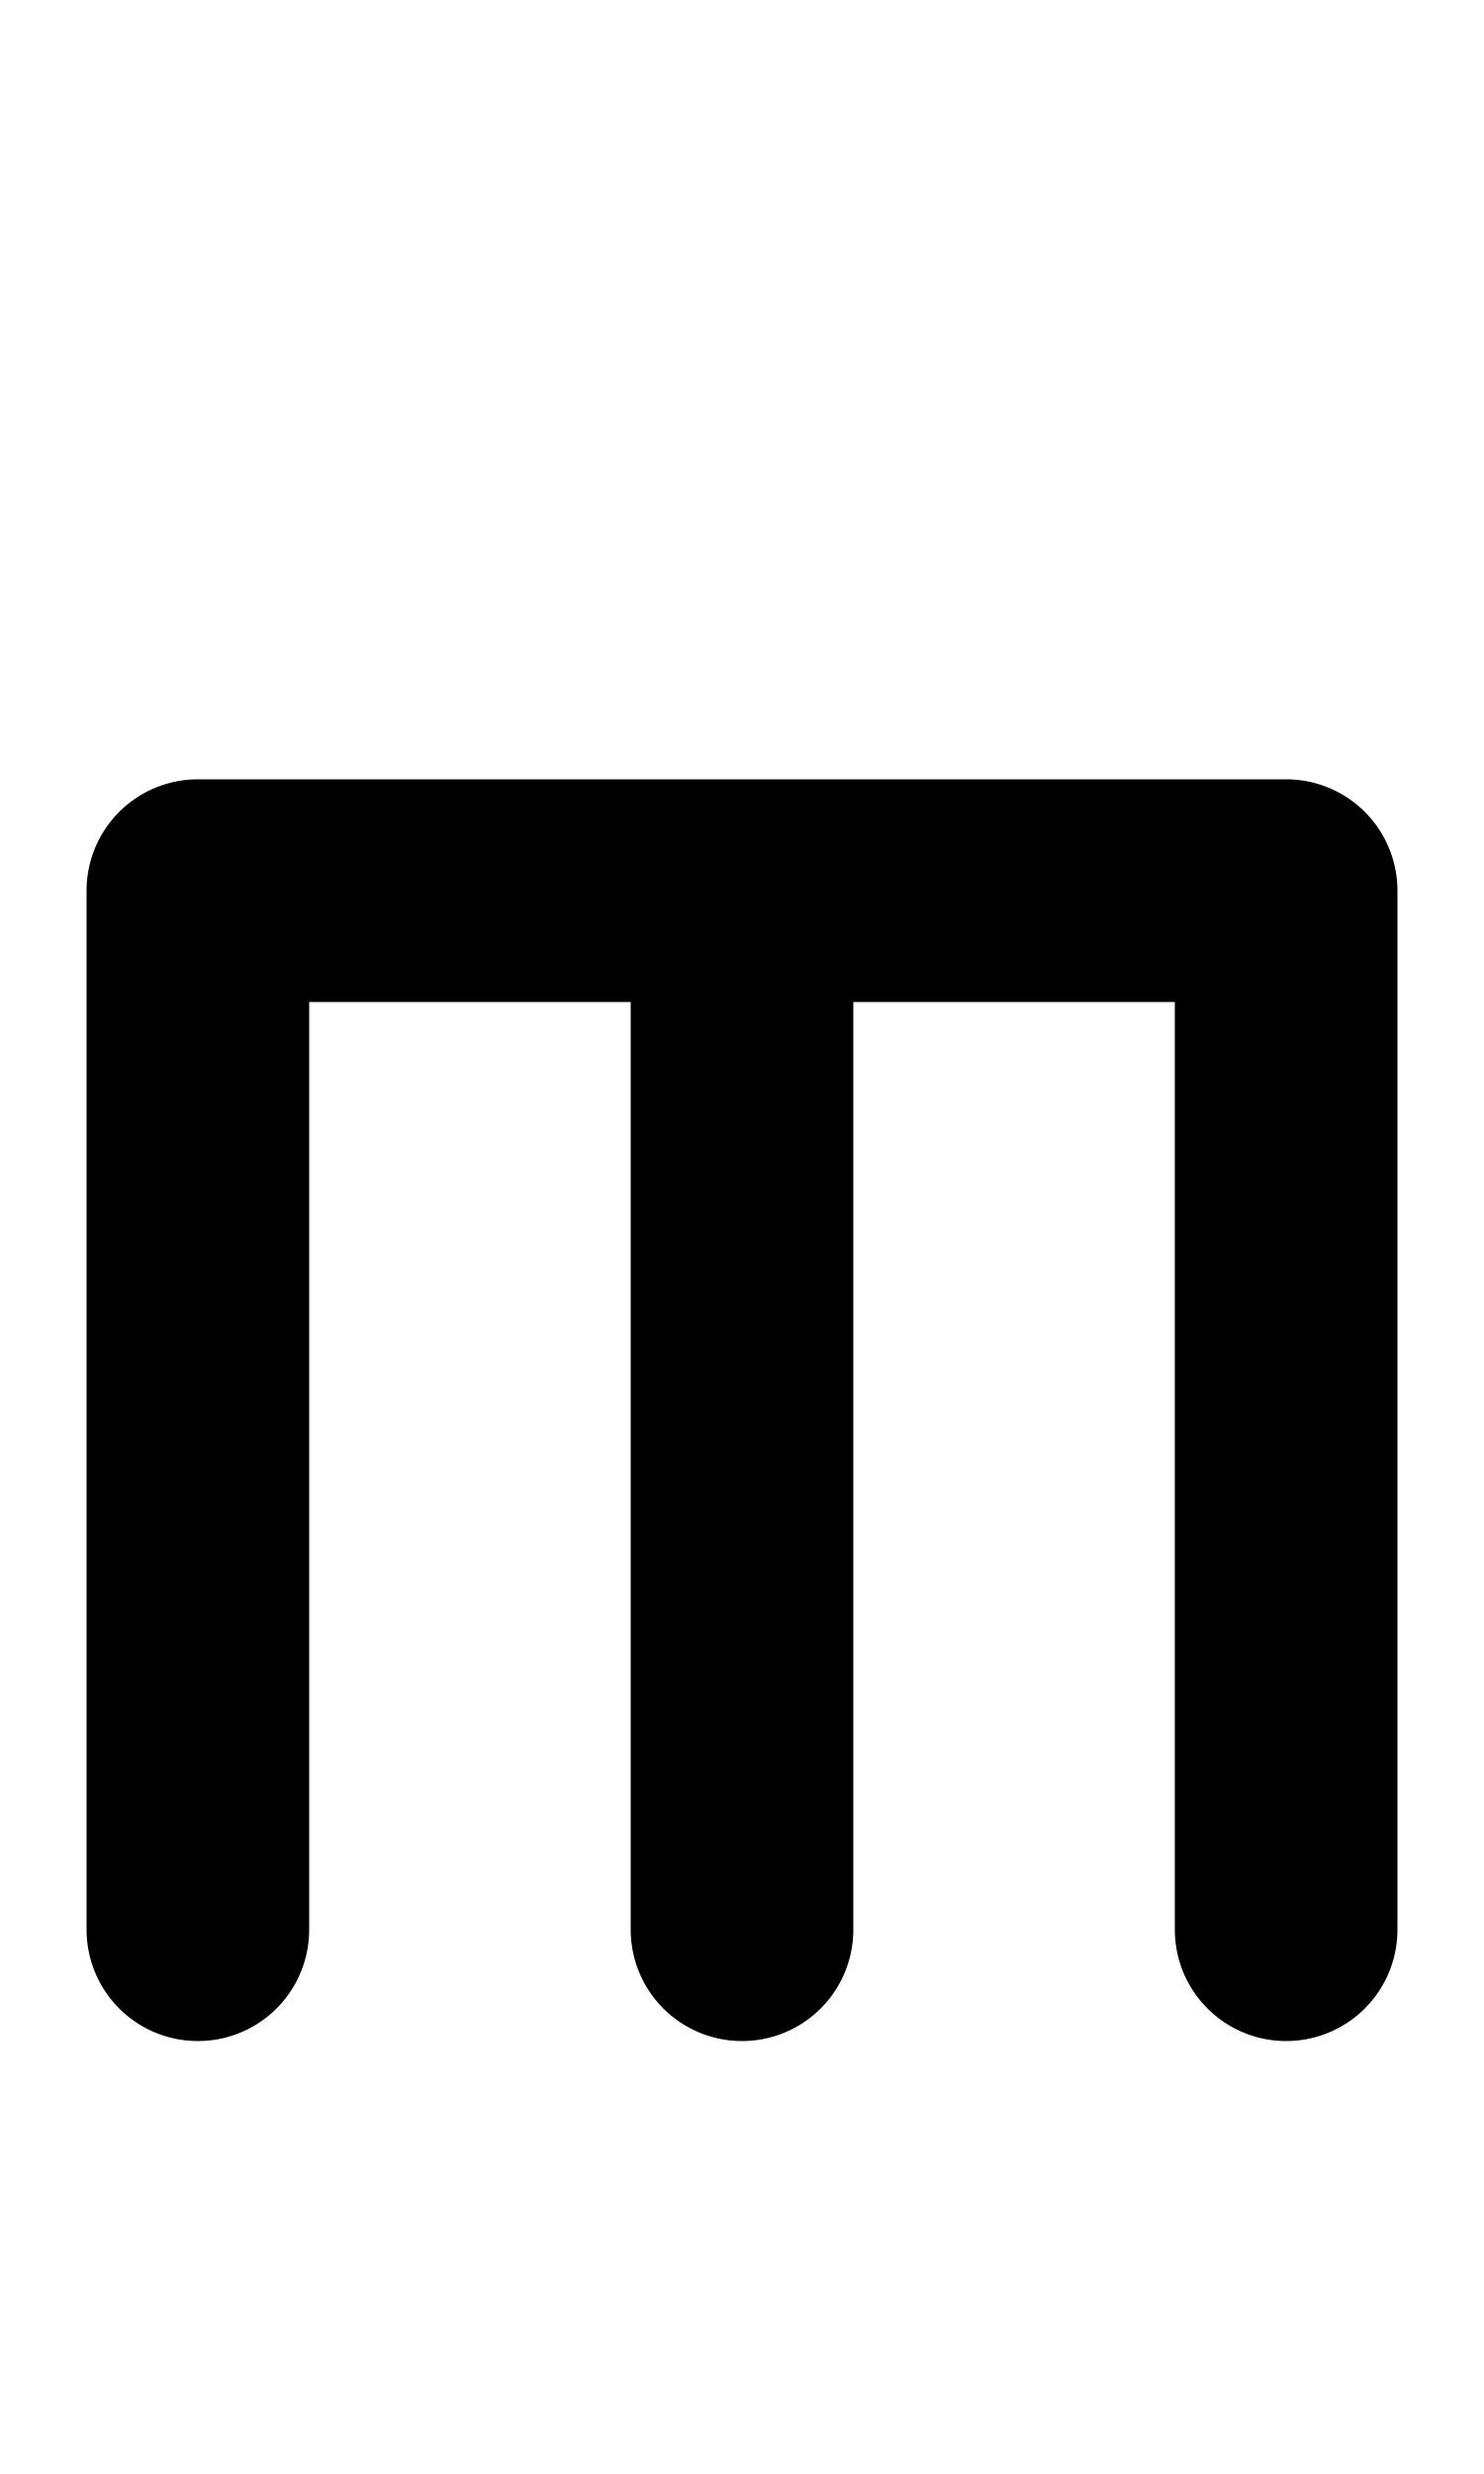
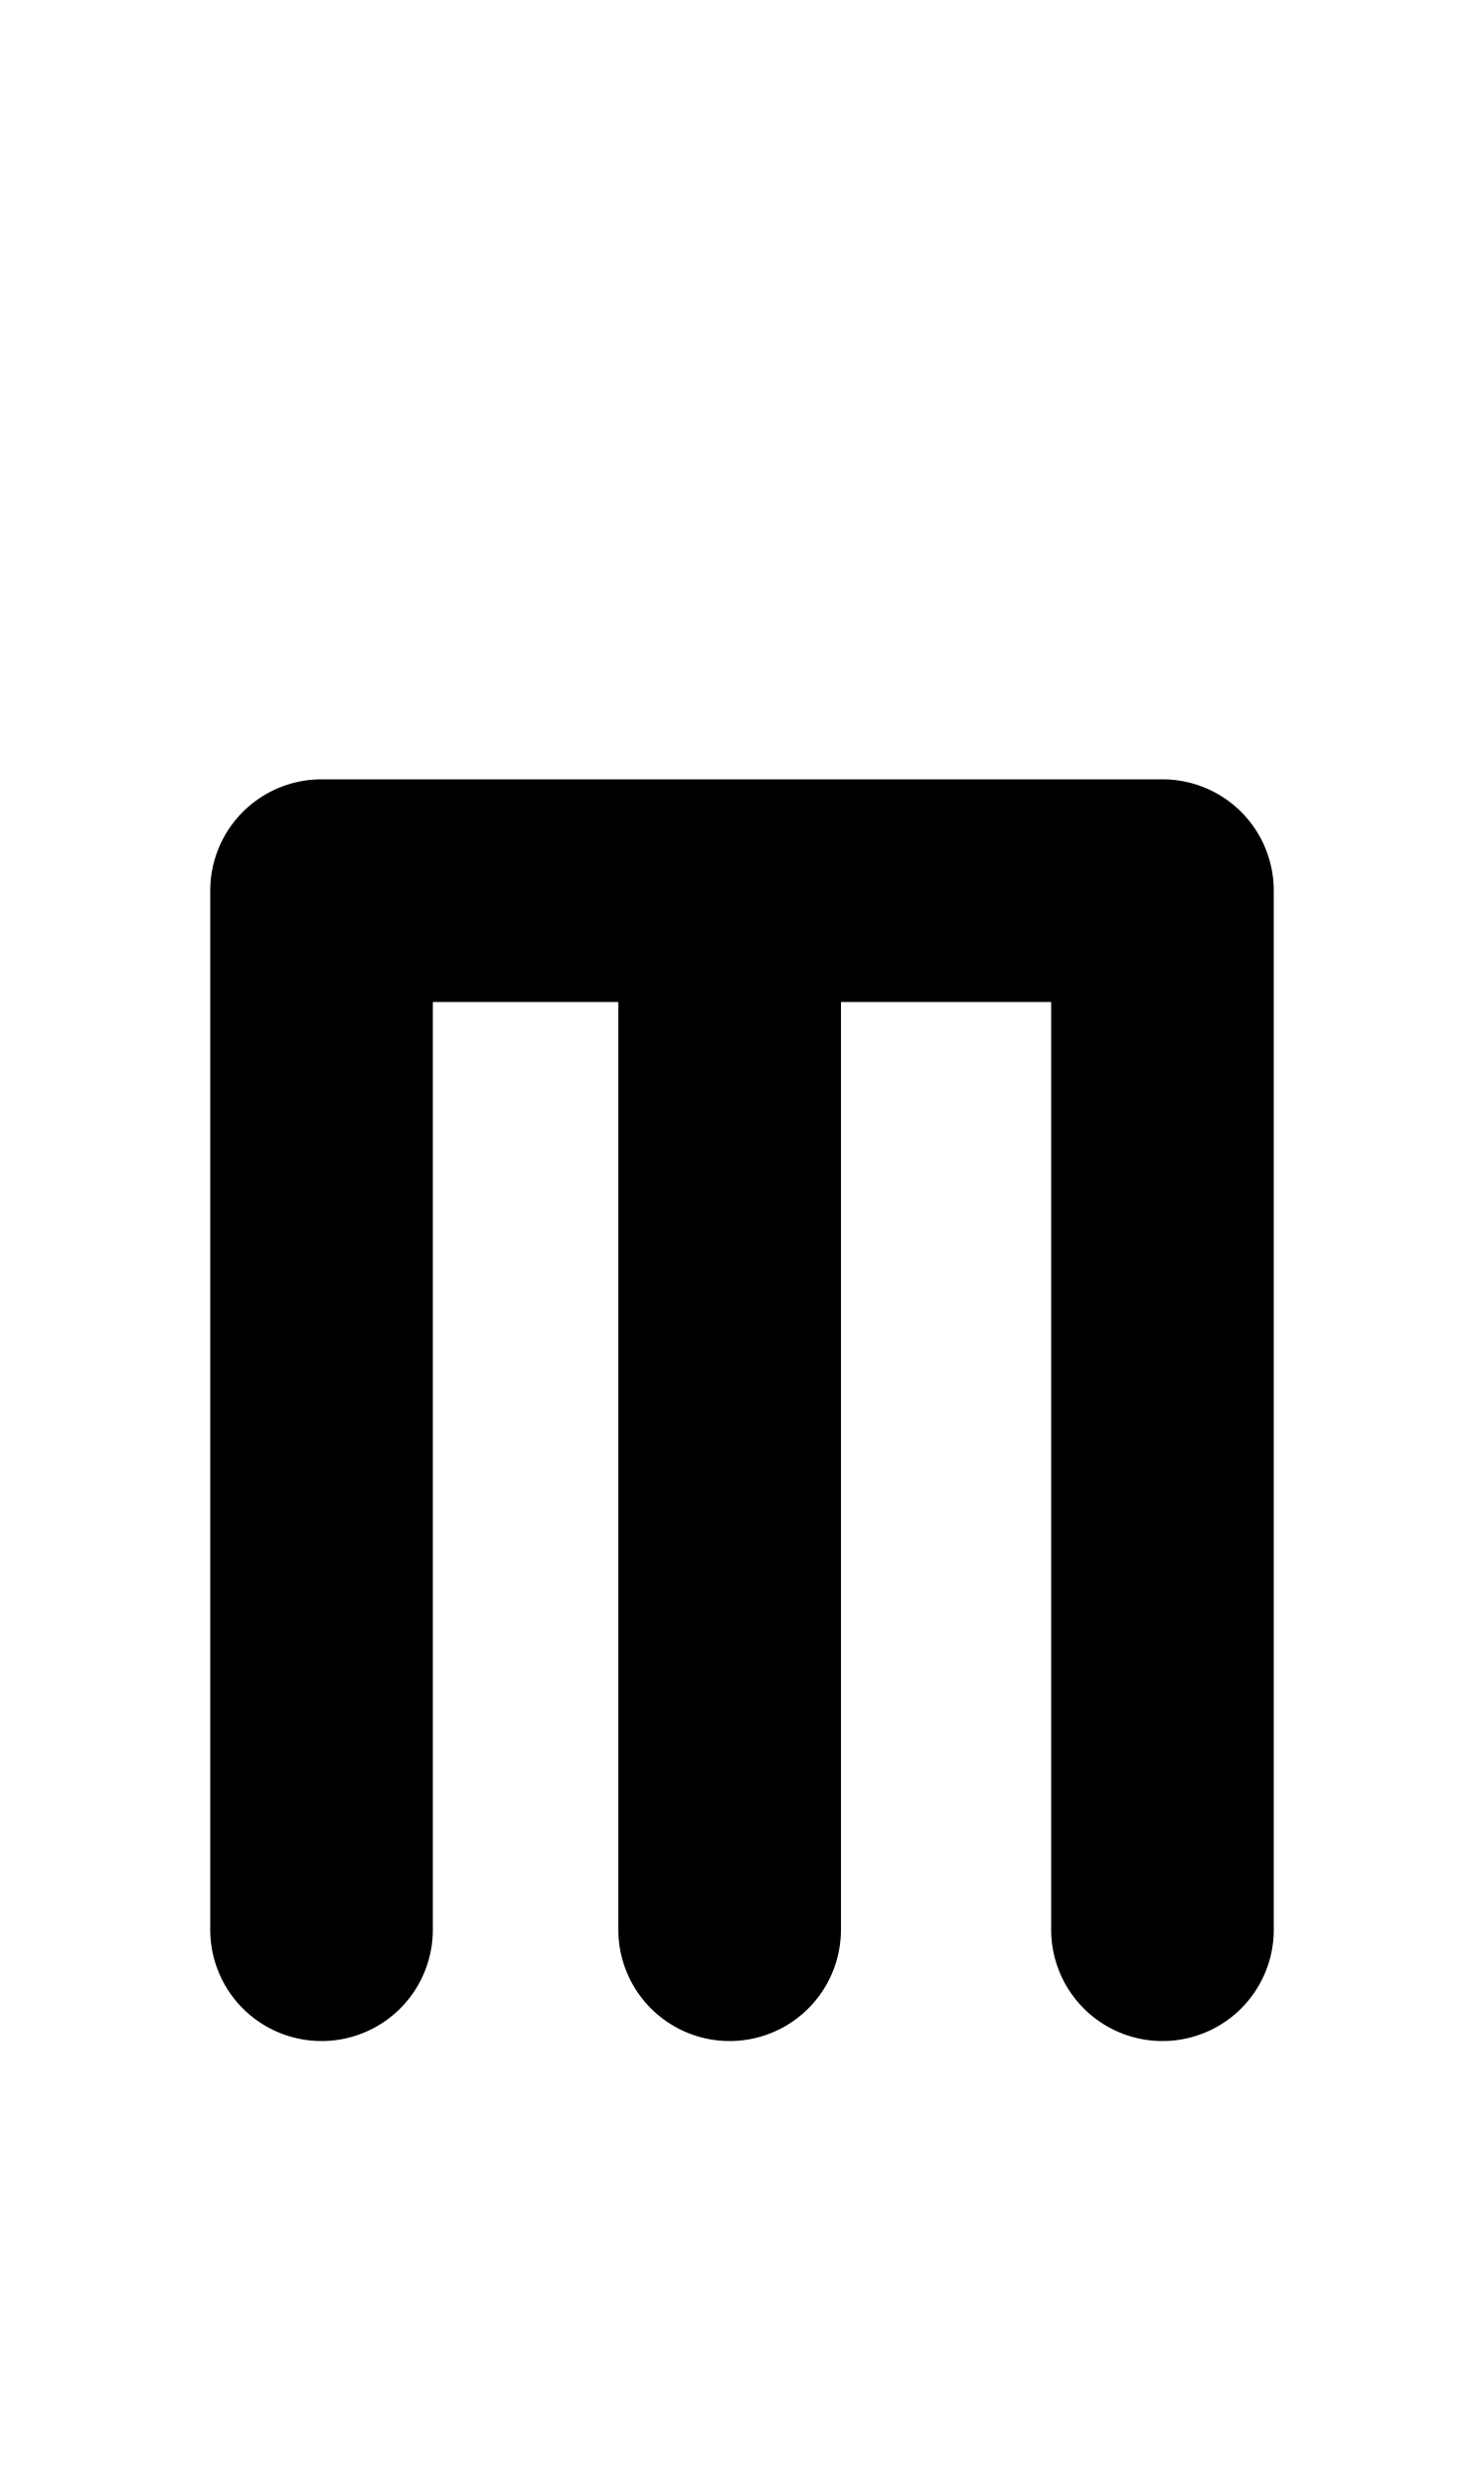
- <svg xmlns="http://www.w3.org/2000/svg" width="600.000" height="1000" viewBox="0 0 600.000 1000">
-   <path d="M 35.054 782.208 L 35.122 783.310 L 35.217 784.411 L 35.338 785.508 L 35.487 786.603 L 35.663 787.693 L 35.865 788.779 L 36.093 789.860 L 36.349 790.934 L 36.630 792.002 L 36.938 793.063 L 37.271 794.116 L 37.631 795.160 L 38.015 796.195 L 38.425 797.221 L 38.861 798.236 L 39.320 799.240 L 39.805 800.233 L 40.314 801.213 L 40.846 802.180 L 41.402 803.135 L 41.982 804.075 L 42.584 805.001 L 43.209 805.911 L 43.856 806.806 L 44.524 807.685 L 45.215 808.548 L 45.926 809.393 L 46.657 810.220 L 47.409 811.029 L 48.180 811.820 L 48.971 812.591 L 49.780 813.343 L 50.607 814.074 L 51.452 814.785 L 52.315 815.476 L 53.194 816.144 L 54.089 816.791 L 54.999 817.416 L 55.925 818.018 L 56.865 818.598 L 57.820 819.154 L 58.787 819.686 L 59.767 820.195 L 60.760 820.680 L 61.764 821.139 L 62.779 821.575 L 63.805 821.985 L 64.840 822.369 L 65.884 822.729 L 66.937 823.062 L 67.998 823.370 L 69.066 823.651 L 70.140 823.907 L 71.221 824.135 L 72.307 824.337 L 73.397 824.513 L 74.492 824.662 L 75.589 824.783 L 76.690 824.878 L 77.792 824.946 L 78.896 824.986 L 80.000 825.000 L 81.104 824.986 L 82.208 824.946 L 83.310 824.878 L 84.411 824.783 L 85.508 824.662 L 86.603 824.513 L 87.693 824.337 L 88.779 824.135 L 89.860 823.907 L 90.934 823.651 L 92.002 823.370 L 93.063 823.062 L 94.116 822.729 L 95.160 822.369 L 96.195 821.985 L 97.221 821.575 L 98.236 821.139 L 99.240 820.680 L 100.233 820.195 L 101.213 819.686 L 102.180 819.154 L 103.135 818.598 L 104.075 818.018 L 105.001 817.416 L 105.911 816.791 L 106.806 816.144 L 107.685 815.476 L 108.548 814.785 L 109.393 814.074 L 110.220 813.343 L 111.029 812.591 L 111.820 811.820 L 112.591 811.029 L 113.343 810.220 L 114.074 809.393 L 114.785 808.548 L 115.476 807.685 L 116.144 806.806 L 116.791 805.911 L 117.416 805.001 L 118.018 804.075 L 118.598 803.135 L 119.154 802.180 L 119.686 801.213 L 120.195 800.233 L 120.680 799.240 L 121.139 798.236 L 121.575 797.221 L 121.985 796.195 L 122.369 795.160 L 122.729 794.116 L 123.062 793.063 L 123.370 792.002 L 123.651 790.934 L 123.907 789.860 L 124.135 788.779 L 124.337 787.693 L 124.513 786.603 L 124.662 785.508 L 124.783 784.411 L 124.878 783.310 L 124.946 782.208 L 124.986 781.104 L 125.000 780.000 L 125.000 405.000 L 255.000 405.000 L 255.000 780.000 L 255.014 781.104 L 255.054 782.208 L 255.122 783.310 L 255.217 784.411 L 255.338 785.508 L 255.487 786.603 L 255.663 787.693 L 255.865 788.779 L 256.093 789.860 L 256.349 790.934 L 256.630 792.002 L 256.938 793.063 L 257.271 794.116 L 257.631 795.160 L 258.015 796.195 L 258.425 797.221 L 258.861 798.236 L 259.320 799.240 L 259.805 800.233 L 260.314 801.213 L 260.846 802.180 L 261.402 803.135 L 261.982 804.075 L 262.584 805.001 L 263.209 805.911 L 263.856 806.806 L 264.524 807.685 L 265.215 808.548 L 265.926 809.393 L 266.657 810.220 L 267.409 811.029 L 268.180 811.820 L 268.971 812.591 L 269.780 813.343 L 270.607 814.074 L 271.452 814.785 L 272.315 815.476 L 273.194 816.144 L 274.089 816.791 L 274.999 817.416 L 275.925 818.018 L 276.865 818.598 L 277.820 819.154 L 278.787 819.686 L 279.767 820.195 L 280.760 820.680 L 281.764 821.139 L 282.779 821.575 L 283.805 821.985 L 284.840 822.369 L 285.884 822.729 L 286.937 823.062 L 287.998 823.370 L 289.066 823.651 L 290.140 823.907 L 291.221 824.135 L 292.307 824.337 L 293.397 824.513 L 294.492 824.662 L 295.589 824.783 L 296.690 824.878 L 297.792 824.946 L 298.896 824.986 L 300.000 825.000 L 301.104 824.986 L 302.208 824.946 L 303.310 824.878 L 304.411 824.783 L 305.508 824.662 L 306.603 824.513 L 307.693 824.337 L 308.779 824.135 L 309.860 823.907 L 310.934 823.651 L 312.002 823.370 L 313.063 823.062 L 314.116 822.729 L 315.160 822.369 L 316.195 821.985 L 317.221 821.575 L 318.236 821.139 L 319.240 820.680 L 320.233 820.195 L 321.213 819.686 L 322.180 819.154 L 323.135 818.598 L 324.075 818.018 L 325.001 817.416 L 325.911 816.791 L 326.806 816.144 L 327.685 815.476 L 328.548 814.785 L 329.393 814.074 L 330.220 813.343 L 331.029 812.591 L 331.820 811.820 L 332.591 811.029 L 333.343 810.220 L 334.074 809.393 L 334.785 808.548 L 335.476 807.685 L 336.144 806.806 L 336.791 805.911 L 337.416 805.001 L 338.018 804.075 L 338.598 803.135 L 339.154 802.180 L 339.686 801.213 L 340.195 800.233 L 340.680 799.240 L 341.139 798.236 L 341.575 797.221 L 341.985 796.195 L 342.369 795.160 L 342.729 794.116 L 343.062 793.063 L 343.370 792.002 L 343.651 790.934 L 343.907 789.860 L 344.135 788.779 L 344.337 787.693 L 344.513 786.603 L 344.662 785.508 L 344.783 784.411 L 344.878 783.310 L 344.946 782.208 L 344.986 781.104 L 345.000 780.000 L 345.000 405.000 L 475.000 405.000 L 475.000 780.000 L 475.014 781.104 L 475.054 782.208 L 475.122 783.310 L 475.217 784.411 L 475.338 785.508 L 475.487 786.603 L 475.663 787.693 L 475.865 788.779 L 476.093 789.860 L 476.349 790.934 L 476.630 792.002 L 476.938 793.063 L 477.271 794.116 L 477.631 795.160 L 478.015 796.195 L 478.425 797.221 L 478.861 798.236 L 479.320 799.240 L 479.805 800.233 L 480.314 801.213 L 480.846 802.180 L 481.402 803.135 L 481.982 804.075 L 482.584 805.001 L 483.209 805.911 L 483.856 806.806 L 484.524 807.685 L 485.215 808.548 L 485.926 809.393 L 486.657 810.220 L 487.409 811.029 L 488.180 811.820 L 488.971 812.591 L 489.780 813.343 L 490.607 814.074 L 491.452 814.785 L 492.315 815.476 L 493.194 816.144 L 494.089 816.791 L 494.999 817.416 L 495.925 818.018 L 496.865 818.598 L 497.820 819.154 L 498.787 819.686 L 499.767 820.195 L 500.760 820.680 L 501.764 821.139 L 502.779 821.575 L 503.805 821.985 L 504.840 822.369 L 505.884 822.729 L 506.937 823.062 L 507.998 823.370 L 509.066 823.651 L 510.140 823.907 L 511.221 824.135 L 512.307 824.337 L 513.397 824.513 L 514.492 824.662 L 515.589 824.783 L 516.690 824.878 L 517.792 824.946 L 518.896 824.986 L 520.000 825.000 L 521.104 824.986 L 522.208 824.946 L 523.310 824.878 L 524.411 824.783 L 525.508 824.662 L 526.603 824.513 L 527.693 824.337 L 528.779 824.135 L 529.860 823.907 L 530.934 823.651 L 532.002 823.370 L 533.063 823.062 L 534.116 822.729 L 535.160 822.369 L 536.195 821.985 L 537.221 821.575 L 538.236 821.139 L 539.240 820.680 L 540.233 820.195 L 541.213 819.686 L 542.180 819.154 L 543.135 818.598 L 544.075 818.018 L 545.001 817.416 L 545.911 816.791 L 546.806 816.144 L 547.685 815.476 L 548.548 814.785 L 549.393 814.074 L 550.220 813.343 L 551.029 812.591 L 551.820 811.820 L 552.591 811.029 L 553.343 810.220 L 554.074 809.393 L 554.785 808.548 L 555.476 807.685 L 556.144 806.806 L 556.791 805.911 L 557.416 805.001 L 558.018 804.075 L 558.598 803.135 L 559.154 802.180 L 559.686 801.213 L 560.195 800.233 L 560.680 799.240 L 561.139 798.236 L 561.575 797.221 L 561.985 796.195 L 562.369 795.160 L 562.729 794.116 L 563.062 793.063 L 563.370 792.002 L 563.651 790.934 L 563.907 789.860 L 564.135 788.779 L 564.337 787.693 L 564.513 786.603 L 564.662 785.508 L 564.783 784.411 L 564.878 783.310 L 564.946 782.208 L 564.986 781.104 L 565.000 780.000 L 565.000 360.000 L 564.986 358.896 L 564.946 357.792 L 564.878 356.690 L 564.783 355.589 L 564.662 354.492 L 564.513 353.397 L 564.337 352.307 L 564.135 351.221 L 563.907 350.140 L 563.651 349.066 L 563.370 347.998 L 563.062 346.937 L 562.729 345.884 L 562.369 344.840 L 561.985 343.805 L 561.575 342.779 L 561.139 341.764 L 560.680 340.760 L 560.195 339.767 L 559.686 338.787 L 559.154 337.820 L 558.598 336.865 L 558.018 335.925 L 557.416 334.999 L 556.791 334.089 L 556.144 333.194 L 555.476 332.315 L 554.785 331.452 L 554.074 330.607 L 553.343 329.780 L 552.591 328.971 L 551.820 328.180 L 551.029 327.409 L 550.220 326.657 L 549.393 325.926 L 548.548 325.215 L 547.685 324.524 L 546.806 323.856 L 545.911 323.209 L 545.001 322.584 L 544.075 321.982 L 543.135 321.402 L 542.180 320.846 L 541.213 320.314 L 540.233 319.805 L 539.240 319.320 L 538.236 318.861 L 537.221 318.425 L 536.195 318.015 L 535.160 317.631 L 534.116 317.271 L 533.063 316.938 L 532.002 316.630 L 530.934 316.349 L 529.860 316.093 L 528.779 315.865 L 527.693 315.663 L 526.603 315.487 L 525.508 315.338 L 524.411 315.217 L 523.310 315.122 L 522.208 315.054 L 521.104 315.014 L 520.000 315.000 L 300.000 315.000 L 80.000 315.000 L 78.896 315.014 L 77.792 315.054 L 76.690 315.122 L 75.589 315.217 L 74.492 315.338 L 73.397 315.487 L 72.307 315.663 L 72.256 315.672 L 71.221 315.865 L 70.198 316.081 L 70.140 316.093 L 69.066 316.349 L 67.998 316.630 L 66.937 316.938 L 65.884 317.271 L 64.840 317.631 L 63.805 318.015 L 62.779 318.425 L 61.764 318.861 L 60.760 319.320 L 59.842 319.769 L 59.767 319.805 L 58.787 320.314 L 57.820 320.846 L 56.865 321.402 L 55.925 321.982 L 54.999 322.584 L 54.544 322.896 L 54.089 323.209 L 53.194 323.856 L 52.315 324.524 L 51.766 324.963 L 51.452 325.215 L 50.607 325.926 L 49.780 326.657 L 48.971 327.409 L 48.874 327.503 L 48.180 328.180 L 47.508 328.869 L 47.409 328.971 L 46.657 329.780 L 46.291 330.194 L 45.926 330.607 L 45.215 331.452 L 44.524 332.315 L 43.856 333.194 L 43.209 334.089 L 42.584 334.999 L 42.097 335.747 L 41.982 335.925 L 41.402 336.865 L 40.846 337.820 L 40.314 338.787 L 39.805 339.767 L 39.320 340.760 L 38.861 341.764 L 38.425 342.779 L 38.015 343.805 L 37.820 344.329 L 37.631 344.840 L 37.271 345.884 L 37.032 346.639 L 36.938 346.937 L 36.630 347.998 L 36.349 349.066 L 36.093 350.140 L 35.865 351.221 L 35.663 352.307 L 35.487 353.397 L 35.338 354.492 L 35.217 355.589 L 35.122 356.690 L 35.054 357.792 L 35.014 358.896 L 35.000 360.000 L 35.000 780.000 L 35.014 781.104 L 35.054 782.208 Z" fill="black" fill-rule="evenodd" />
+ <svg xmlns="http://www.w3.org/2000/svg" viewBox="0 0 600.000 1000" width="600.000" height="1000">
+   <path d="M 250.000 405.000 L 250.000 780.000 L 250.014 781.104 L 250.054 782.208 L 250.122 783.310 L 250.217 784.411 L 250.338 785.508 L 250.487 786.603 L 250.663 787.693 L 250.865 788.779 L 251.093 789.860 L 251.349 790.934 L 251.630 792.002 L 251.938 793.063 L 252.271 794.116 L 252.631 795.160 L 253.015 796.195 L 253.425 797.221 L 253.861 798.236 L 254.320 799.240 L 254.805 800.233 L 255.314 801.213 L 255.846 802.180 L 256.402 803.135 L 256.982 804.075 L 257.584 805.001 L 258.209 805.911 L 258.856 806.806 L 259.524 807.685 L 260.215 808.548 L 260.926 809.393 L 261.657 810.220 L 262.409 811.029 L 263.180 811.820 L 263.971 812.591 L 264.780 813.343 L 265.607 814.074 L 266.452 814.785 L 267.315 815.476 L 268.194 816.144 L 269.089 816.791 L 269.999 817.416 L 270.925 818.018 L 271.865 818.598 L 272.820 819.154 L 273.787 819.686 L 274.767 820.195 L 275.760 820.680 L 276.764 821.139 L 277.779 821.575 L 278.805 821.985 L 279.840 822.369 L 280.884 822.729 L 281.937 823.062 L 282.998 823.370 L 284.066 823.651 L 285.140 823.907 L 286.221 824.135 L 287.307 824.337 L 288.397 824.513 L 289.492 824.662 L 290.589 824.783 L 291.690 824.878 L 292.792 824.946 L 293.896 824.986 L 295.000 825.000 L 296.104 824.986 L 297.208 824.946 L 298.310 824.878 L 299.411 824.783 L 300.508 824.662 L 301.603 824.513 L 302.693 824.337 L 303.779 824.135 L 304.860 823.907 L 305.934 823.651 L 307.002 823.370 L 308.063 823.062 L 309.116 822.729 L 310.160 822.369 L 311.195 821.985 L 312.221 821.575 L 313.236 821.139 L 314.240 820.680 L 315.233 820.195 L 316.213 819.686 L 317.180 819.154 L 318.135 818.598 L 319.075 818.018 L 320.001 817.416 L 320.911 816.791 L 321.806 816.144 L 322.685 815.476 L 323.548 814.785 L 324.393 814.074 L 325.220 813.343 L 326.029 812.591 L 326.820 811.820 L 327.591 811.029 L 328.343 810.220 L 329.074 809.393 L 329.785 808.548 L 330.476 807.685 L 331.144 806.806 L 331.791 805.911 L 332.416 805.001 L 333.018 804.075 L 333.598 803.135 L 334.154 802.180 L 334.686 801.213 L 335.195 800.233 L 335.680 799.240 L 336.139 798.236 L 336.575 797.221 L 336.985 796.195 L 337.369 795.160 L 337.729 794.116 L 338.062 793.063 L 338.370 792.002 L 338.651 790.934 L 338.907 789.860 L 339.135 788.779 L 339.337 787.693 L 339.513 786.603 L 339.662 785.508 L 339.783 784.411 L 339.878 783.310 L 339.946 782.208 L 339.986 781.104 L 340.000 780.000 L 340.000 405.000 L 425.000 405.000 L 425.000 780.000 L 425.014 781.104 L 425.054 782.208 L 425.122 783.310 L 425.217 784.411 L 425.338 785.508 L 425.487 786.603 L 425.663 787.693 L 425.865 788.779 L 426.093 789.860 L 426.349 790.934 L 426.630 792.002 L 426.938 793.063 L 427.271 794.116 L 427.631 795.160 L 428.015 796.195 L 428.425 797.221 L 428.861 798.236 L 429.320 799.240 L 429.805 800.233 L 430.314 801.213 L 430.846 802.180 L 431.402 803.135 L 431.982 804.075 L 432.584 805.001 L 433.209 805.911 L 433.856 806.806 L 434.524 807.685 L 435.215 808.548 L 435.926 809.393 L 436.657 810.220 L 437.409 811.029 L 438.180 811.820 L 438.971 812.591 L 439.780 813.343 L 440.607 814.074 L 441.452 814.785 L 442.315 815.476 L 443.194 816.144 L 444.089 816.791 L 444.999 817.416 L 445.925 818.018 L 446.865 818.598 L 447.820 819.154 L 448.787 819.686 L 449.767 820.195 L 450.760 820.680 L 451.764 821.139 L 452.779 821.575 L 453.805 821.985 L 454.840 822.369 L 455.884 822.729 L 456.937 823.062 L 457.998 823.370 L 459.066 823.651 L 460.140 823.907 L 461.221 824.135 L 462.307 824.337 L 463.397 824.513 L 464.492 824.662 L 465.589 824.783 L 466.690 824.878 L 467.792 824.946 L 468.896 824.986 L 470.000 825.000 L 471.104 824.986 L 472.208 824.946 L 473.310 824.878 L 474.411 824.783 L 475.508 824.662 L 476.603 824.513 L 477.693 824.337 L 478.779 824.135 L 479.860 823.907 L 480.934 823.651 L 482.002 823.370 L 483.063 823.062 L 484.116 822.729 L 485.160 822.369 L 486.195 821.985 L 487.221 821.575 L 488.236 821.139 L 489.240 820.680 L 490.233 820.195 L 491.213 819.686 L 492.180 819.154 L 493.135 818.598 L 494.075 818.018 L 495.001 817.416 L 495.911 816.791 L 496.806 816.144 L 497.685 815.476 L 498.548 814.785 L 499.393 814.074 L 500.220 813.343 L 501.029 812.591 L 501.820 811.820 L 502.591 811.029 L 503.343 810.220 L 504.074 809.393 L 504.785 808.548 L 505.476 807.685 L 506.144 806.806 L 506.791 805.911 L 507.416 805.001 L 508.018 804.075 L 508.598 803.135 L 509.154 802.180 L 509.686 801.213 L 510.195 800.233 L 510.680 799.240 L 511.139 798.236 L 511.575 797.221 L 511.985 796.195 L 512.369 795.160 L 512.729 794.116 L 513.062 793.063 L 513.370 792.002 L 513.651 790.934 L 513.907 789.860 L 514.135 788.779 L 514.337 787.693 L 514.513 786.603 L 514.662 785.508 L 514.783 784.411 L 514.878 783.310 L 514.946 782.208 L 514.986 781.104 L 515.000 780.000 L 515.000 360.000 L 514.986 358.896 L 514.946 357.792 L 514.878 356.690 L 514.783 355.589 L 514.662 354.492 L 514.513 353.397 L 514.337 352.307 L 514.135 351.221 L 513.907 350.140 L 513.651 349.066 L 513.370 347.998 L 513.062 346.937 L 512.729 345.884 L 512.369 344.840 L 511.985 343.805 L 511.575 342.779 L 511.139 341.764 L 510.680 340.760 L 510.195 339.767 L 509.686 338.787 L 509.154 337.820 L 508.598 336.865 L 508.018 335.925 L 507.416 334.999 L 506.791 334.089 L 506.144 333.194 L 505.476 332.315 L 504.785 331.452 L 504.074 330.607 L 503.343 329.780 L 502.591 328.971 L 501.820 328.180 L 501.029 327.409 L 500.220 326.657 L 499.393 325.926 L 498.548 325.215 L 497.685 324.524 L 496.806 323.856 L 495.911 323.209 L 495.001 322.584 L 494.075 321.982 L 493.135 321.402 L 492.180 320.846 L 491.213 320.314 L 490.233 319.805 L 489.240 319.320 L 488.236 318.861 L 487.221 318.425 L 486.195 318.015 L 485.160 317.631 L 484.116 317.271 L 483.063 316.938 L 482.002 316.630 L 480.934 316.349 L 479.860 316.093 L 478.779 315.865 L 477.693 315.663 L 476.603 315.487 L 475.508 315.338 L 474.411 315.217 L 473.310 315.122 L 472.208 315.054 L 471.104 315.014 L 470.000 315.000 L 295.000 315.000 L 130.000 315.000 L 128.896 315.014 L 127.792 315.054 L 126.690 315.122 L 125.589 315.217 L 124.492 315.338 L 123.397 315.487 L 122.307 315.663 L 121.221 315.865 L 120.140 316.093 L 119.066 316.349 L 117.998 316.630 L 116.937 316.938 L 115.884 317.271 L 114.840 317.631 L 113.805 318.015 L 112.779 318.425 L 111.764 318.861 L 110.760 319.320 L 109.767 319.805 L 108.787 320.314 L 107.820 320.846 L 106.865 321.402 L 105.925 321.982 L 104.999 322.584 L 104.089 323.209 L 103.194 323.856 L 102.315 324.524 L 101.452 325.215 L 100.607 325.926 L 99.780 326.657 L 98.971 327.409 L 98.180 328.180 L 97.409 328.971 L 96.657 329.780 L 95.926 330.607 L 95.215 331.452 L 94.524 332.315 L 93.856 333.194 L 93.209 334.089 L 92.584 334.999 L 91.982 335.925 L 91.402 336.865 L 90.846 337.820 L 90.314 338.787 L 89.805 339.767 L 89.320 340.760 L 88.861 341.764 L 88.425 342.779 L 88.015 343.805 L 87.631 344.840 L 87.271 345.884 L 86.938 346.937 L 86.630 347.998 L 86.349 349.066 L 86.093 350.140 L 85.865 351.221 L 85.663 352.307 L 85.487 353.397 L 85.338 354.492 L 85.217 355.589 L 85.122 356.690 L 85.054 357.792 L 85.014 358.896 L 85.000 360.000 L 85.000 780.000 L 85.014 781.104 L 85.054 782.208 L 85.122 783.310 L 85.217 784.411 L 85.338 785.508 L 85.487 786.603 L 85.663 787.693 L 85.865 788.779 L 86.093 789.860 L 86.349 790.934 L 86.630 792.002 L 86.938 793.063 L 87.271 794.116 L 87.631 795.160 L 88.015 796.195 L 88.425 797.221 L 88.861 798.236 L 89.320 799.240 L 89.805 800.233 L 90.314 801.213 L 90.846 802.180 L 91.402 803.135 L 91.982 804.075 L 92.584 805.001 L 93.209 805.911 L 93.856 806.806 L 94.524 807.685 L 95.215 808.548 L 95.926 809.393 L 96.657 810.220 L 97.409 811.029 L 98.180 811.820 L 98.971 812.591 L 99.780 813.343 L 100.607 814.074 L 101.452 814.785 L 102.315 815.476 L 103.194 816.144 L 104.089 816.791 L 104.999 817.416 L 105.925 818.018 L 106.865 818.598 L 107.820 819.154 L 108.787 819.686 L 109.767 820.195 L 110.760 820.680 L 111.764 821.139 L 112.779 821.575 L 113.805 821.985 L 114.840 822.369 L 115.884 822.729 L 116.937 823.062 L 117.998 823.370 L 119.066 823.651 L 120.140 823.907 L 121.221 824.135 L 122.307 824.337 L 123.397 824.513 L 124.492 824.662 L 125.589 824.783 L 126.690 824.878 L 127.792 824.946 L 128.896 824.986 L 130.000 825.000 L 131.104 824.986 L 132.208 824.946 L 133.310 824.878 L 134.411 824.783 L 135.508 824.662 L 136.603 824.513 L 137.693 824.337 L 138.779 824.135 L 139.860 823.907 L 140.934 823.651 L 142.002 823.370 L 143.063 823.062 L 144.116 822.729 L 145.160 822.369 L 146.195 821.985 L 147.221 821.575 L 148.236 821.139 L 149.240 820.680 L 150.233 820.195 L 151.213 819.686 L 152.180 819.154 L 153.135 818.598 L 154.075 818.018 L 155.001 817.416 L 155.911 816.791 L 156.806 816.144 L 157.685 815.476 L 158.548 814.785 L 159.393 814.074 L 160.220 813.343 L 161.029 812.591 L 161.820 811.820 L 162.591 811.029 L 163.343 810.220 L 164.074 809.393 L 164.785 808.548 L 165.476 807.685 L 166.144 806.806 L 166.791 805.911 L 167.416 805.001 L 168.018 804.075 L 168.598 803.135 L 169.154 802.180 L 169.686 801.213 L 170.195 800.233 L 170.680 799.240 L 171.139 798.236 L 171.575 797.221 L 171.985 796.195 L 172.369 795.160 L 172.729 794.116 L 173.062 793.063 L 173.370 792.002 L 173.651 790.934 L 173.907 789.860 L 174.135 788.779 L 174.337 787.693 L 174.513 786.603 L 174.662 785.508 L 174.783 784.411 L 174.878 783.310 L 174.946 782.208 L 174.986 781.104 L 175.000 780.000 L 175.000 405.000 L 250.000 405.000 Z" fill="black" fill-rule="evenodd" />
</svg>
